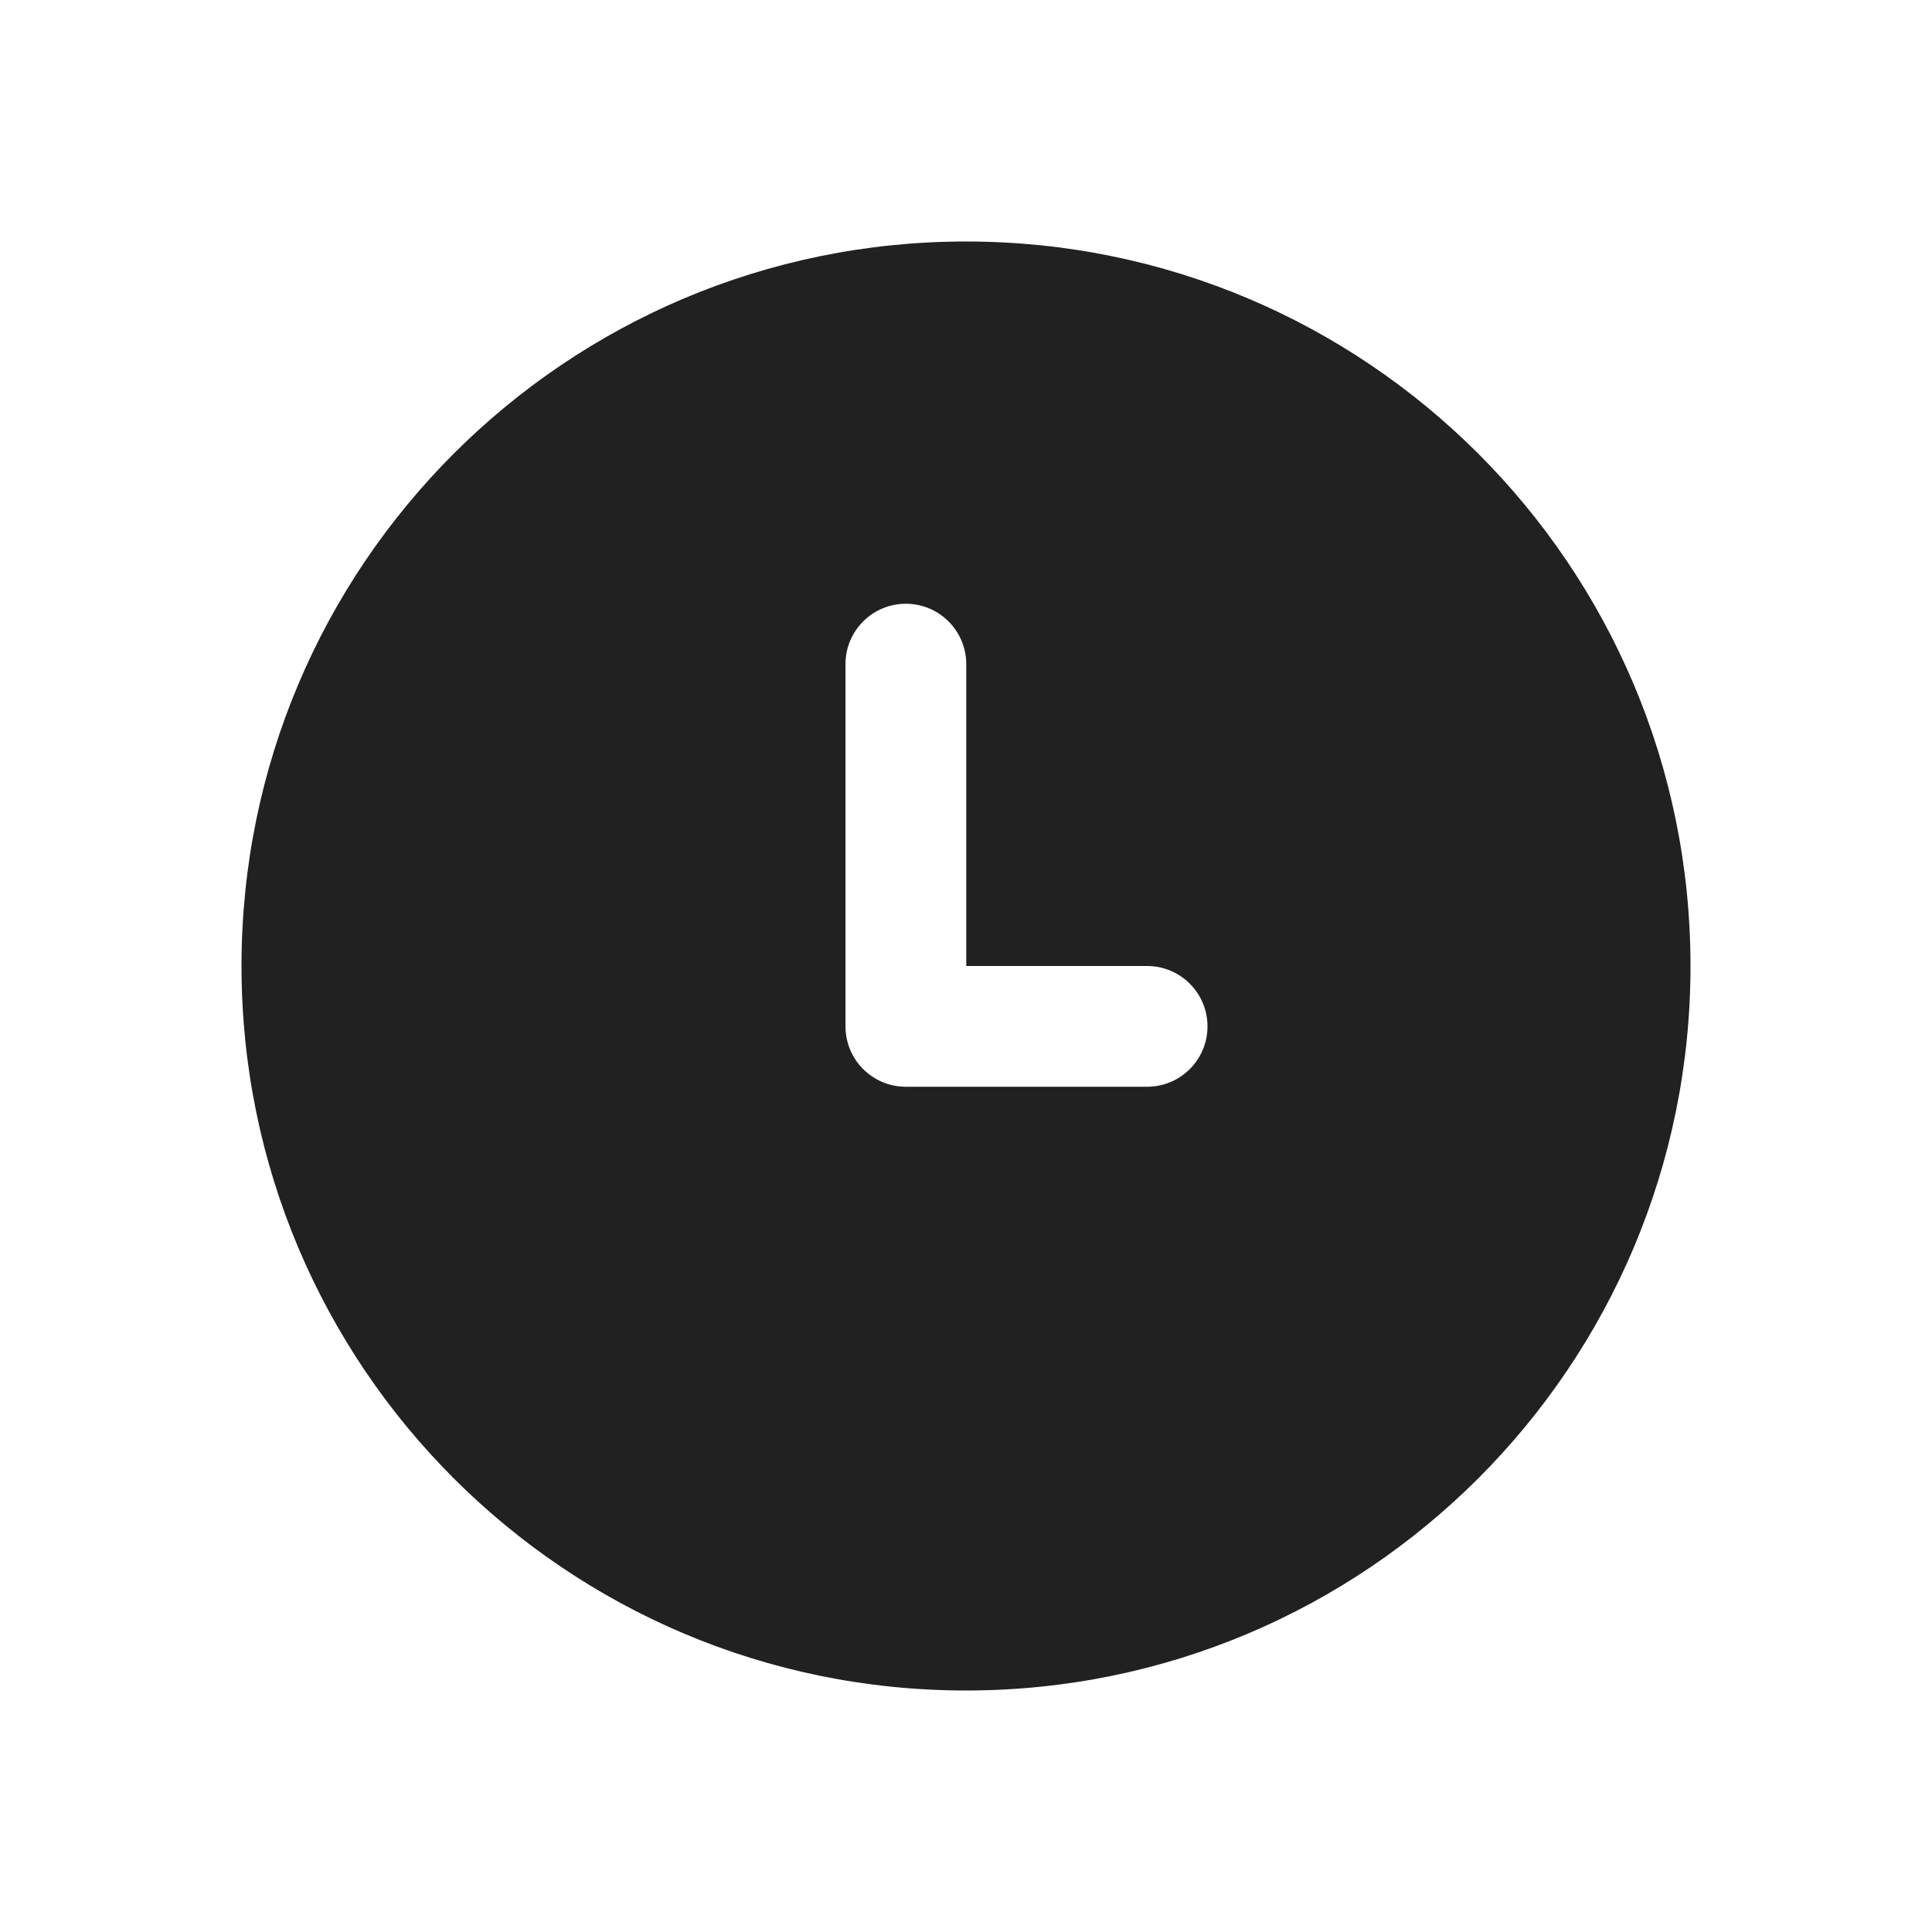
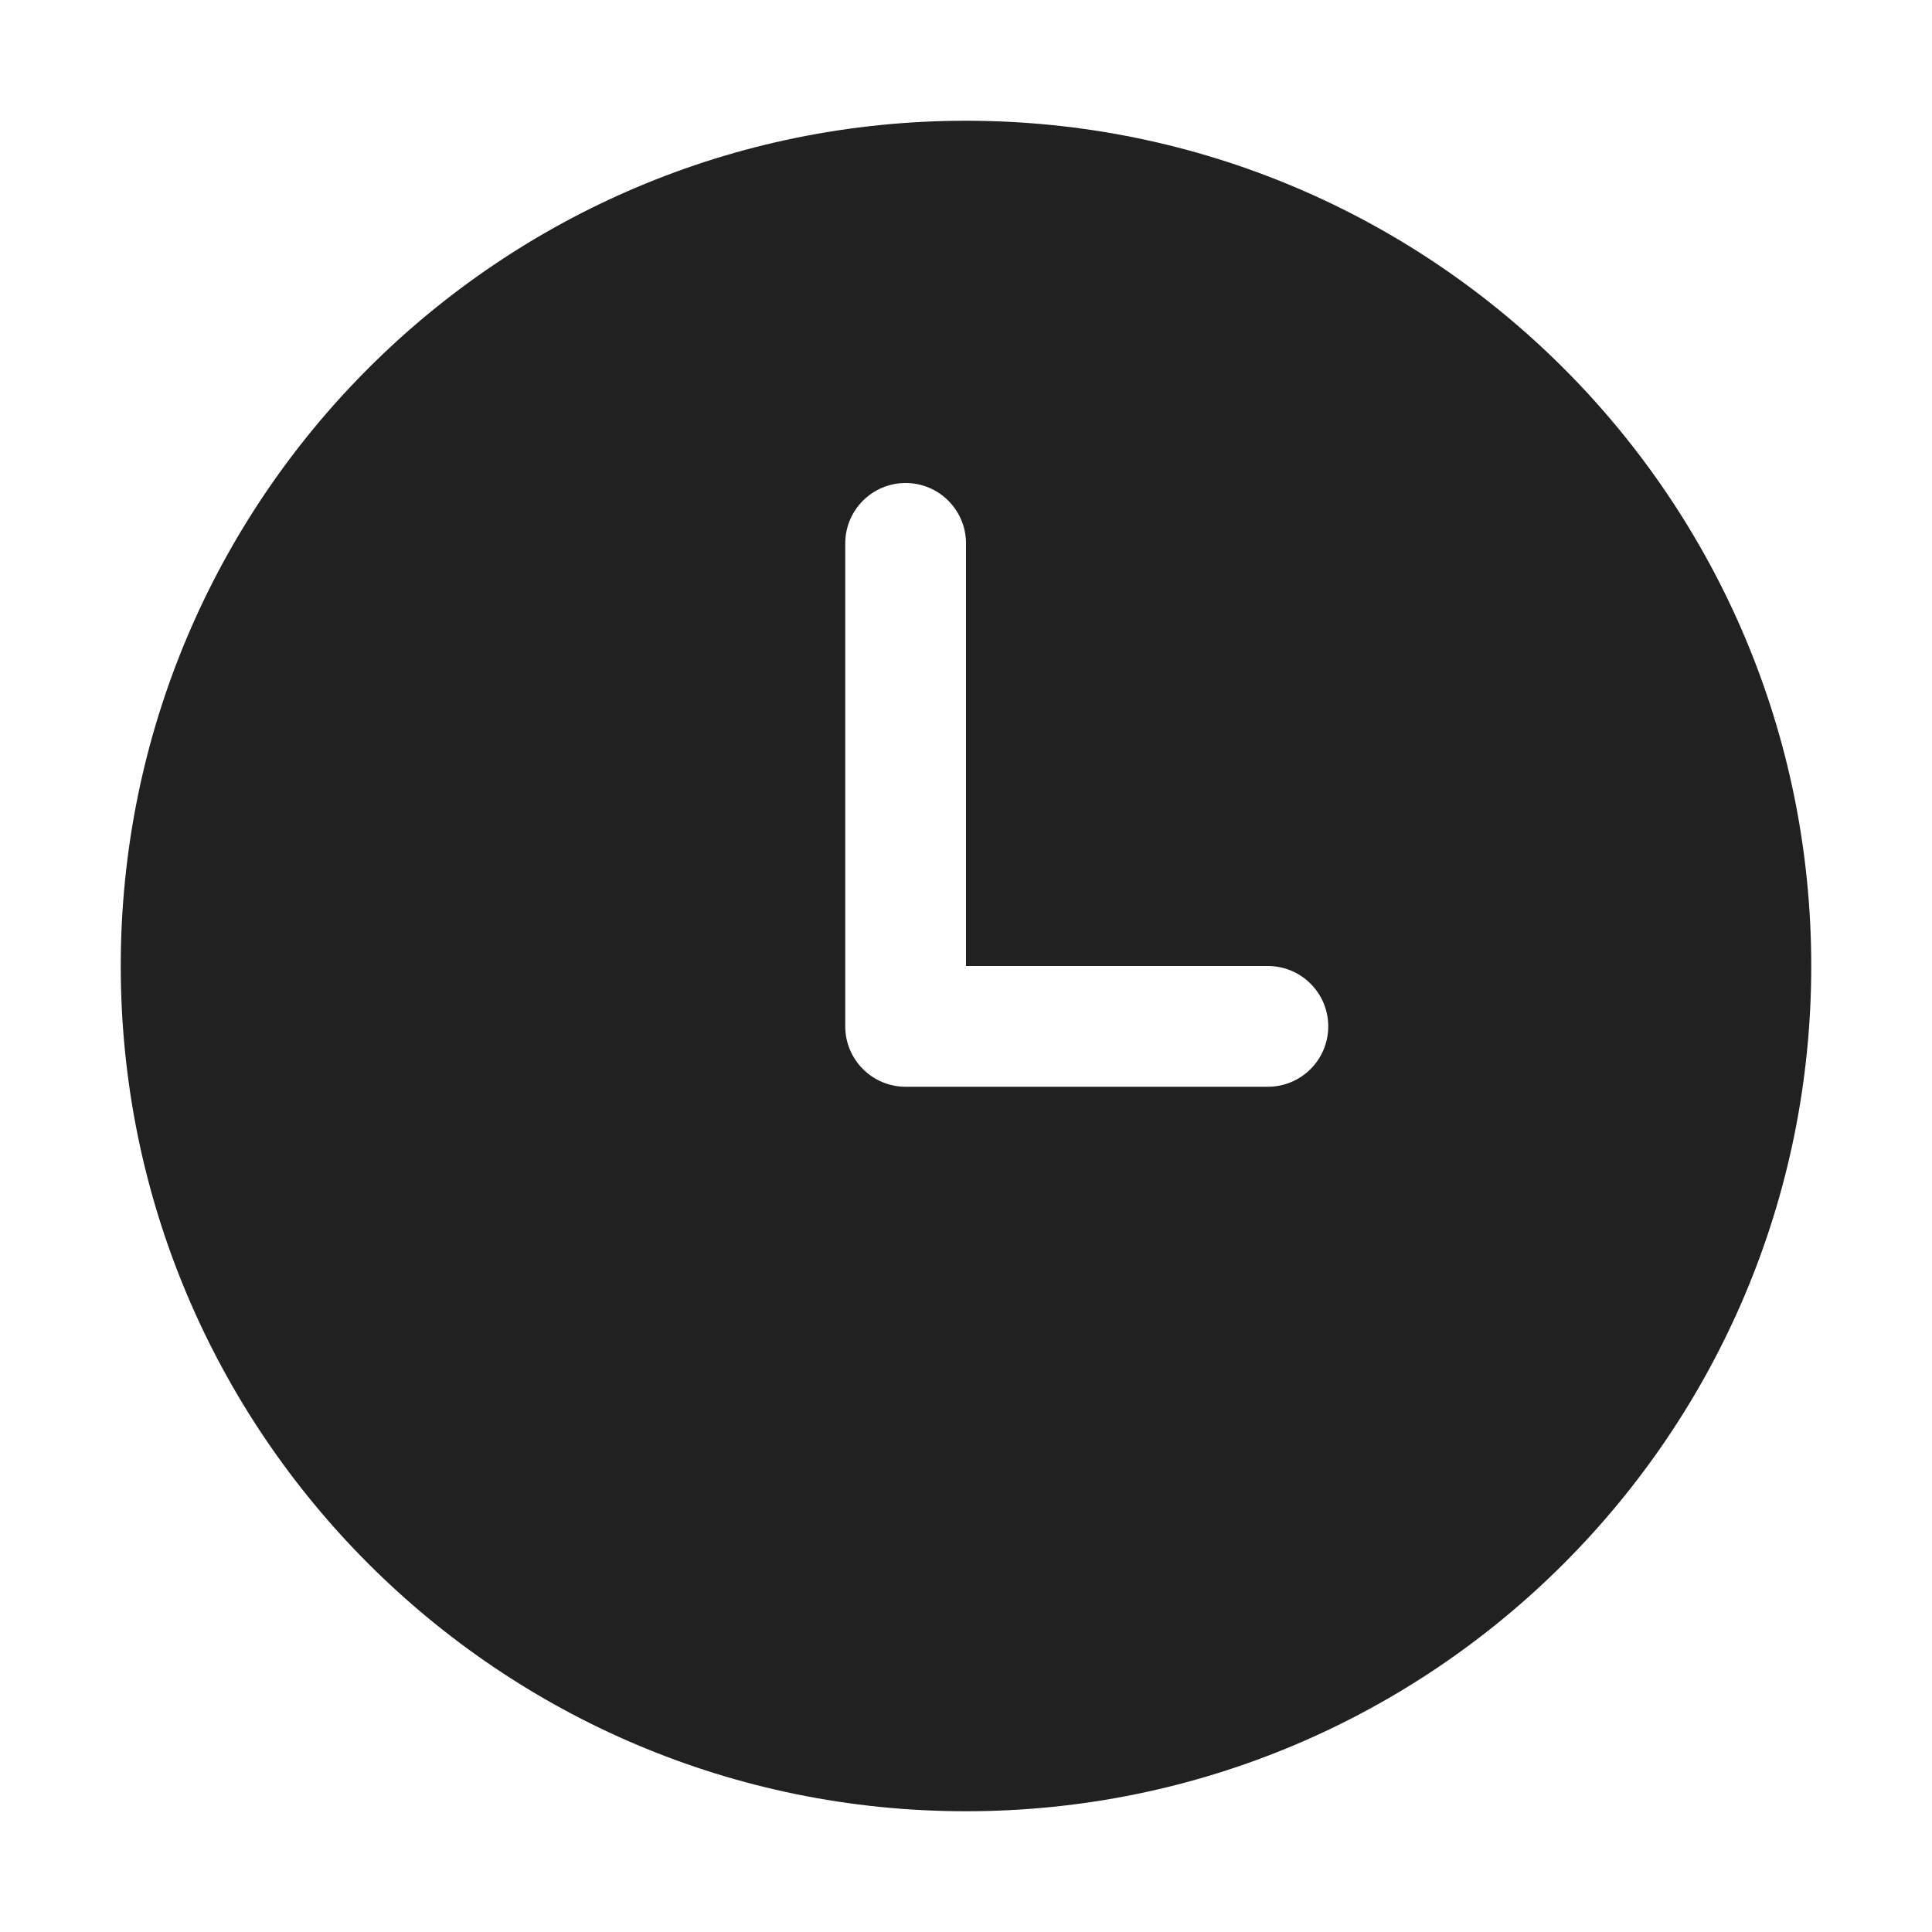
<svg xmlns="http://www.w3.org/2000/svg" width="16" height="16" viewBox="0 0 16 16" fill="none">
-   <path d="M8 2C11.314 2 14 4.686 14 8C14 11.314 11.314 14 8 14C4.686 14 2 11.314 2 8C2 4.686 4.686 2 8 2ZM7.502 5C7.225 5 7.002 5.224 7.002 5.5V8.5C7.002 8.776 7.225 9 7.502 9H9.5C9.776 9 10 8.776 10 8.5C10 8.224 9.776 8 9.5 8H8.002V5.5C8.002 5.224 7.778 5 7.502 5Z" fill="#212121" />
+   <path d="M8 15C11.866 15 15 11.866 15 8C15 4.134 11.866 1 8 1C4.134 1 1 4.134 1 8C1 11.866 4.134 15 8 15ZM8 4.5V8H10.5C10.776 8 11 8.224 11 8.5C11 8.776 10.776 9 10.5 9H7.5C7.224 9 7 8.776 7 8.5V4.5C7 4.224 7.224 4 7.5 4C7.776 4 8 4.224 8 4.5Z" fill="#212121" />
</svg>
